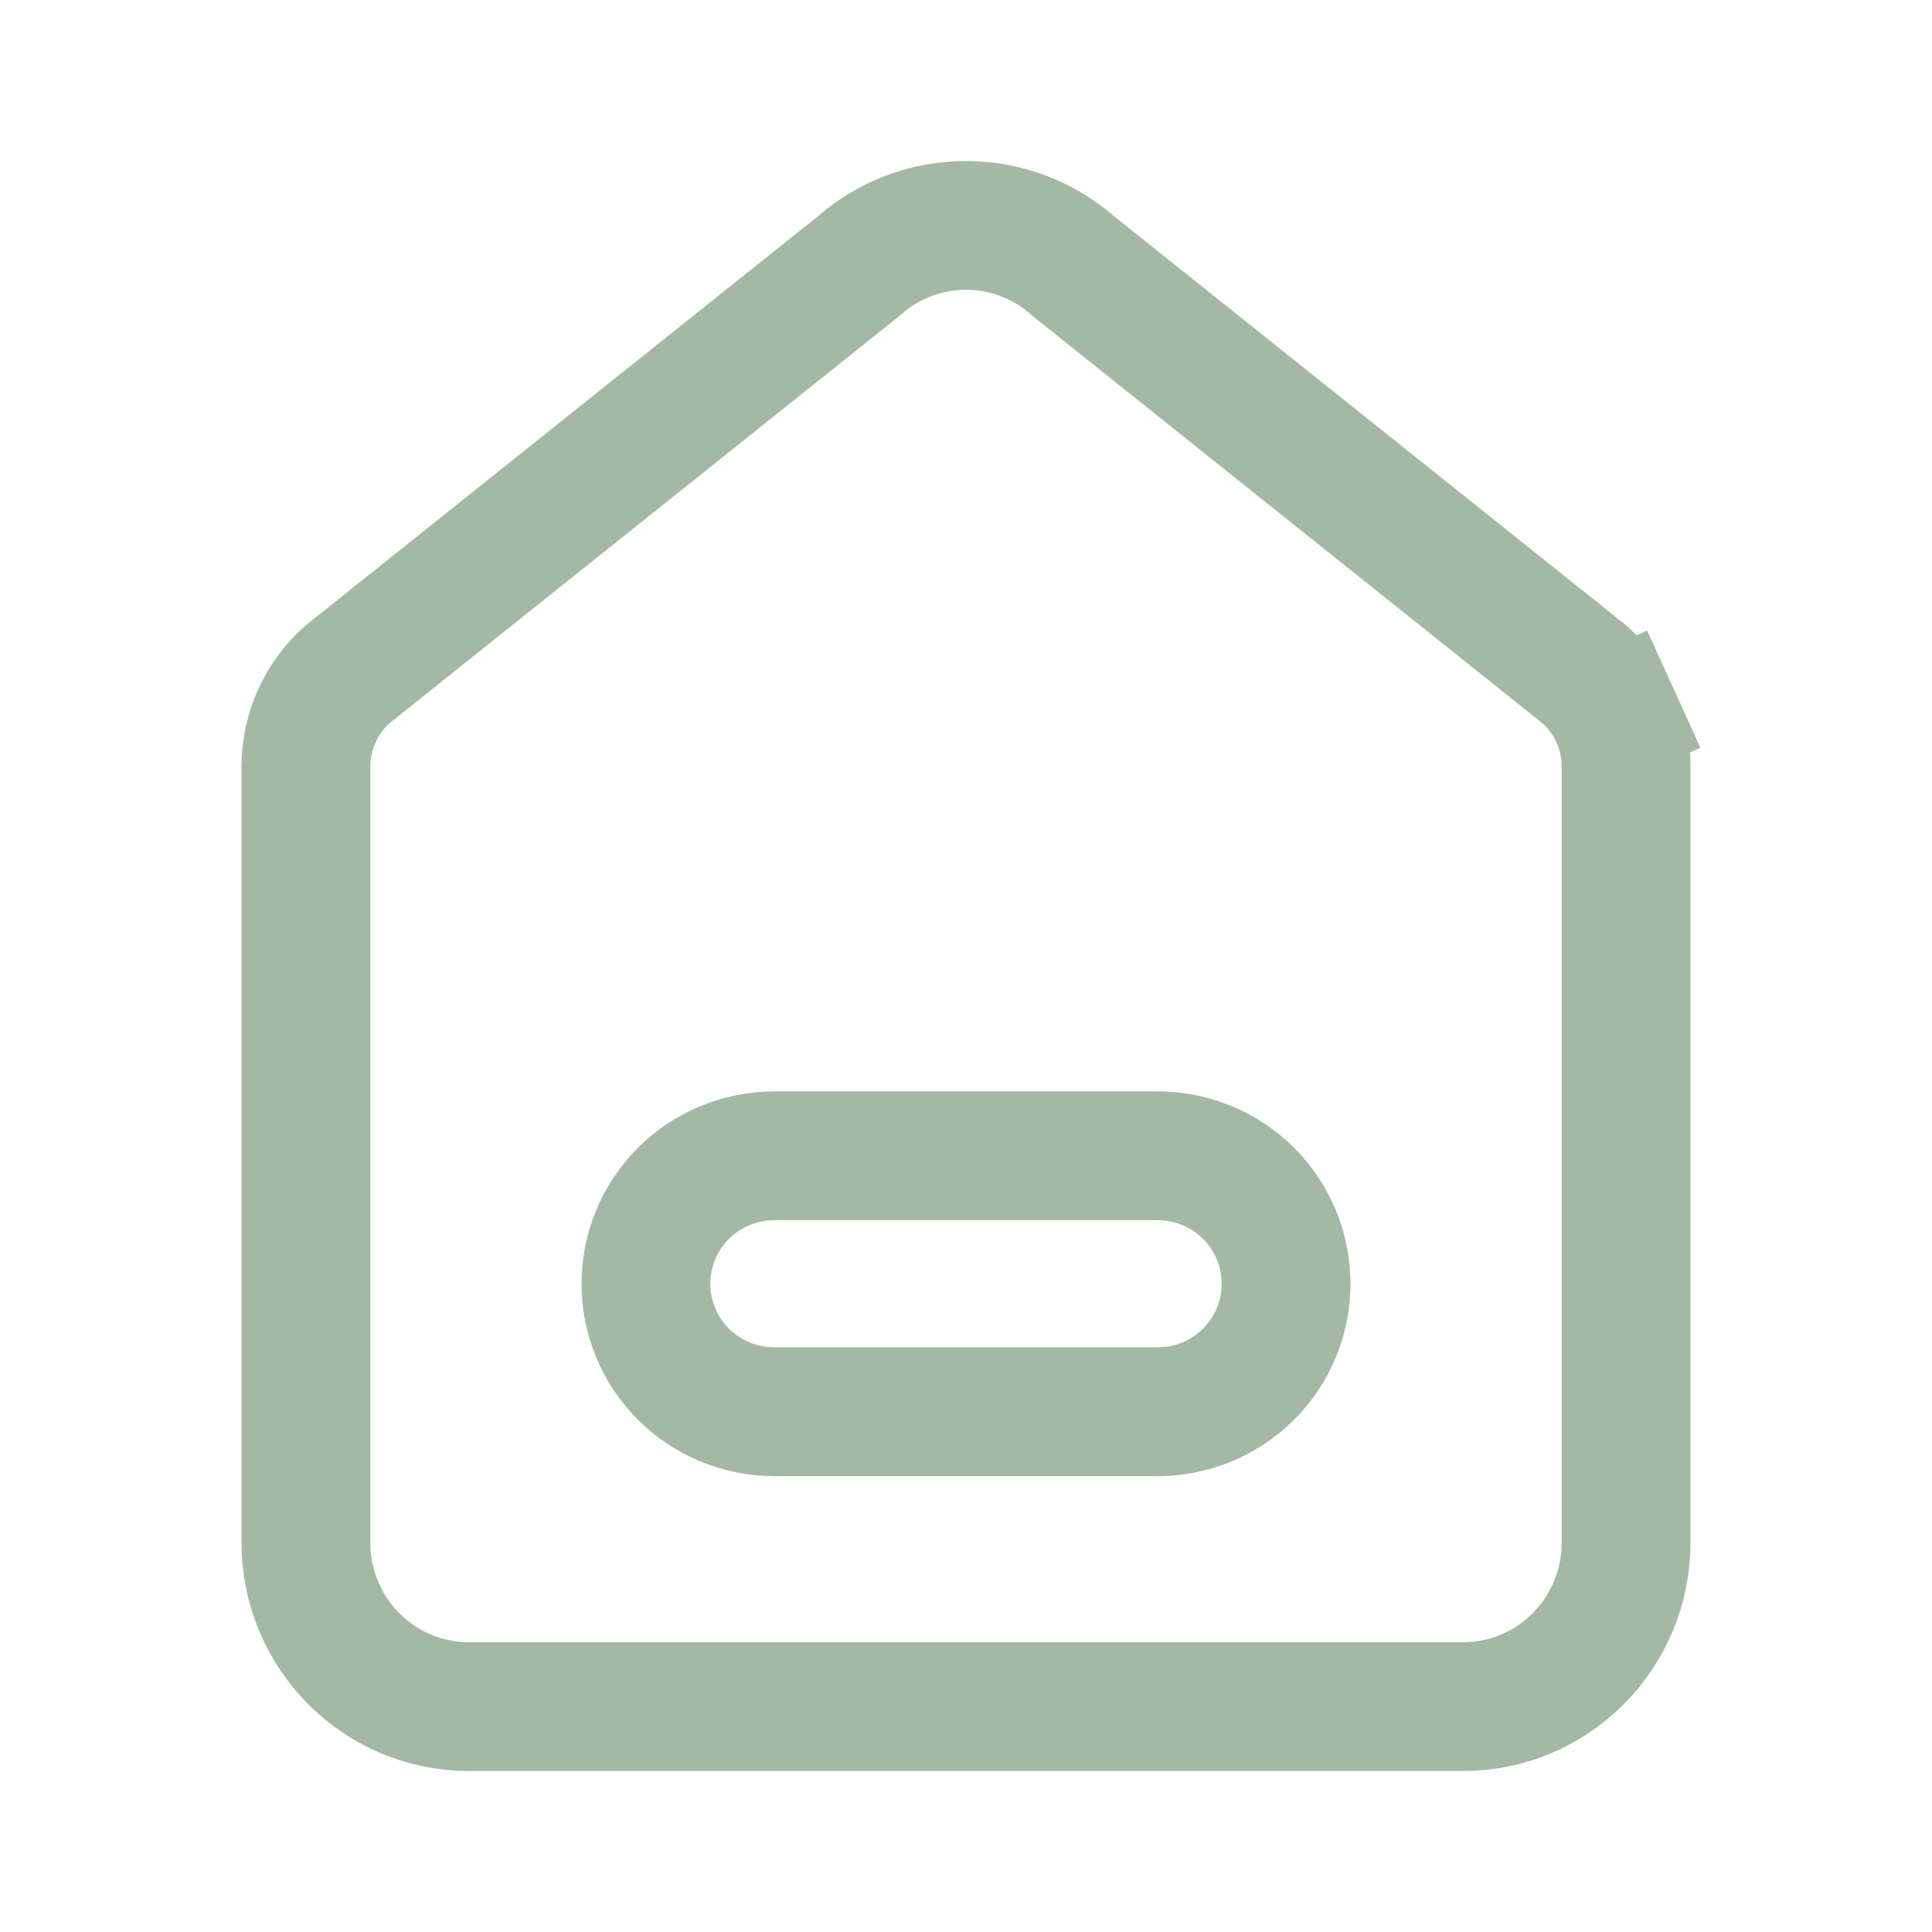
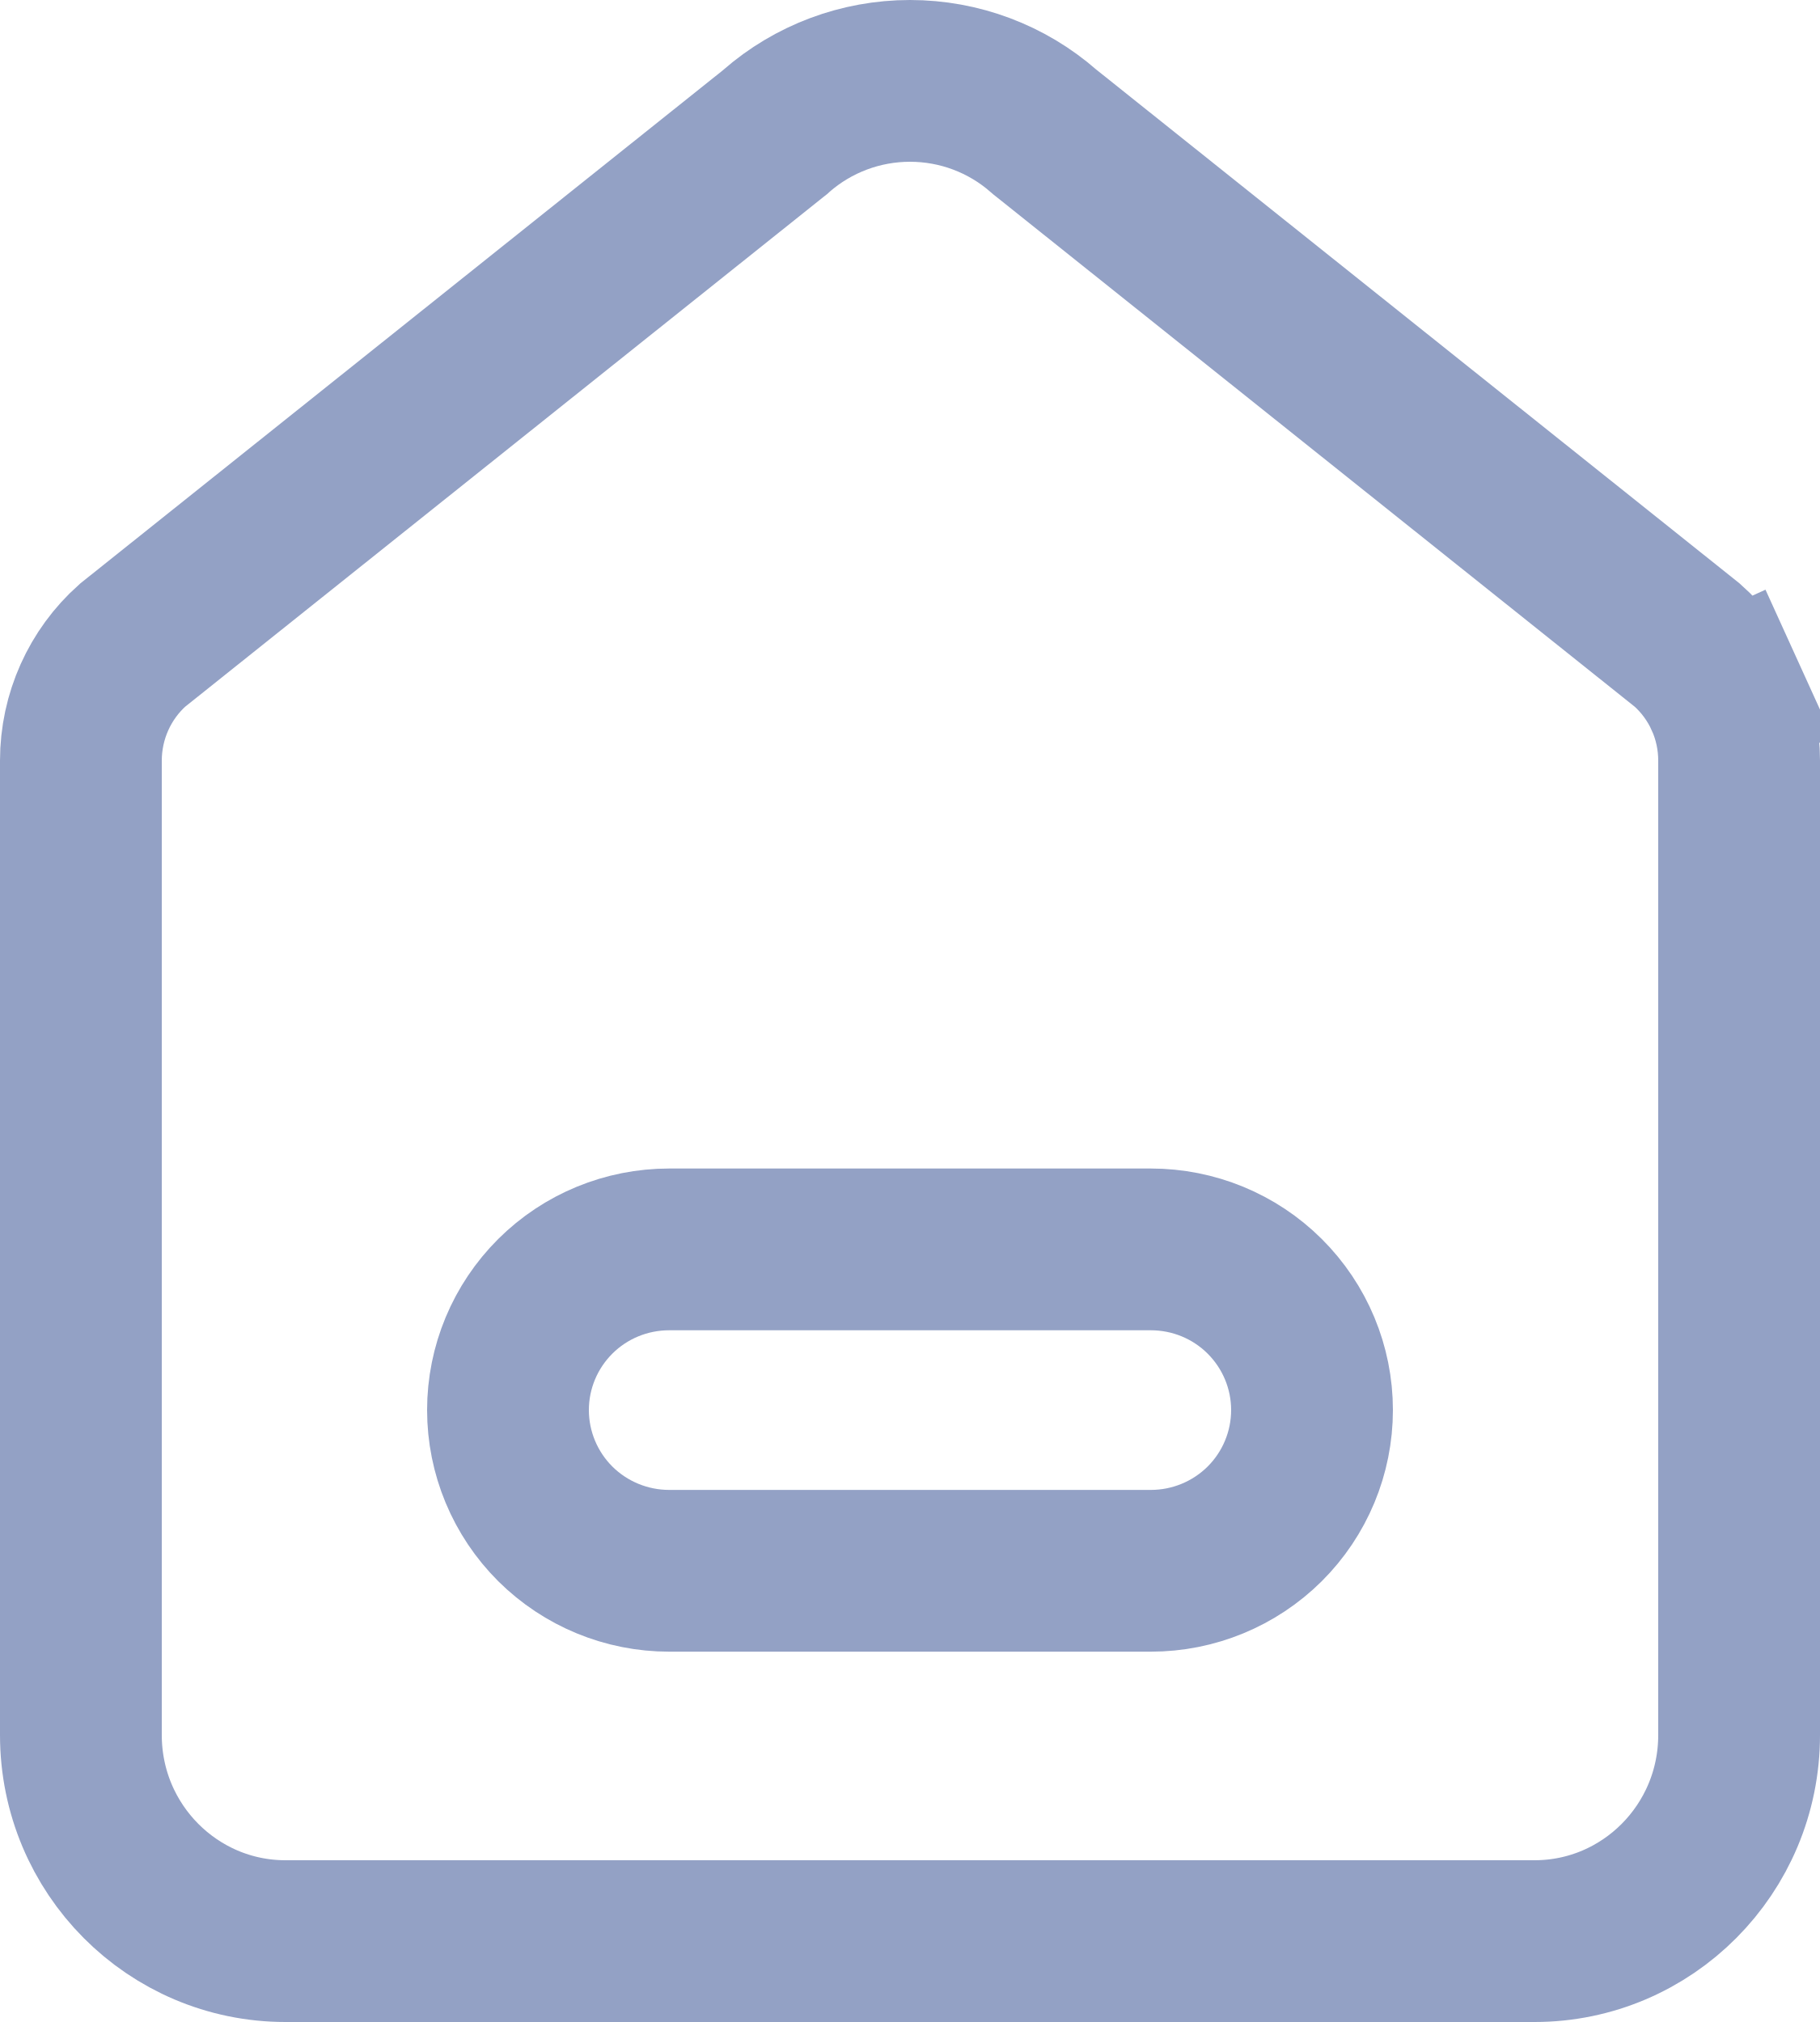
- <svg xmlns="http://www.w3.org/2000/svg" width="24" height="24" viewBox="0 0 24 24" fill="none">
-   <g id="Frame">
-     <path id="Vector" d="M10.65 3.319L10.664 3.308L10.678 3.296C11.042 2.977 11.512 2.8 12 2.8C12.488 2.8 12.958 2.977 13.322 3.296L13.336 3.308L13.35 3.319L19.688 8.382C19.848 8.524 19.976 8.698 20.064 8.892L20.792 8.561L20.064 8.892C20.154 9.09 20.2 9.306 20.2 9.523V9.524V19.161C20.2 20.291 19.29 21.2 18.177 21.2H5.823C4.71 21.2 3.8 20.291 3.8 19.161V9.524C3.8 9.086 3.987 8.671 4.311 8.382L10.65 3.319ZM9.618 14.358C9.196 14.358 8.791 14.524 8.492 14.822C8.193 15.12 8.024 15.524 8.024 15.947C8.024 16.37 8.193 16.775 8.492 17.073C8.791 17.37 9.196 17.537 9.618 17.537H14.382C14.804 17.537 15.209 17.37 15.508 17.073C15.807 16.775 15.976 16.37 15.976 15.947C15.976 15.524 15.807 15.12 15.508 14.822C15.209 14.524 14.804 14.358 14.382 14.358H9.618Z" stroke="#A4B9A4" stroke-width="1.6" />
-   </g>
+ <svg xmlns="http://www.w3.org/2000/svg" width="18" height="20" viewBox="0 0 18 20" fill="none">
+   <path d="M7.65 1.319L7.664 1.308L7.677 1.296C8.042 0.977 8.512 0.8 9 0.8C9.488 0.8 9.958 0.977 10.322 1.296L10.336 1.308L10.35 1.319L16.688 6.382C16.848 6.524 16.976 6.698 17.064 6.892L17.792 6.561L17.064 6.892C17.154 7.09 17.2 7.306 17.2 7.523V7.524V17.161C17.2 18.291 16.29 19.2 15.177 19.2H2.823C1.71 19.2 0.8 18.291 0.8 17.161V7.524C0.8 7.086 0.987 6.67 1.311 6.382L7.65 1.319ZM6.618 12.358C6.196 12.358 5.791 12.524 5.492 12.822C5.193 13.12 5.024 13.524 5.024 13.947C5.024 14.37 5.193 14.775 5.492 15.073C5.791 15.37 6.196 15.537 6.618 15.537H11.382C11.804 15.537 12.209 15.37 12.508 15.073C12.807 14.775 12.976 14.37 12.976 13.947C12.976 13.524 12.807 13.12 12.508 12.822C12.209 12.524 11.804 12.358 11.382 12.358H6.618Z" stroke="#93A1C5" stroke-width="1.6" />
</svg>
